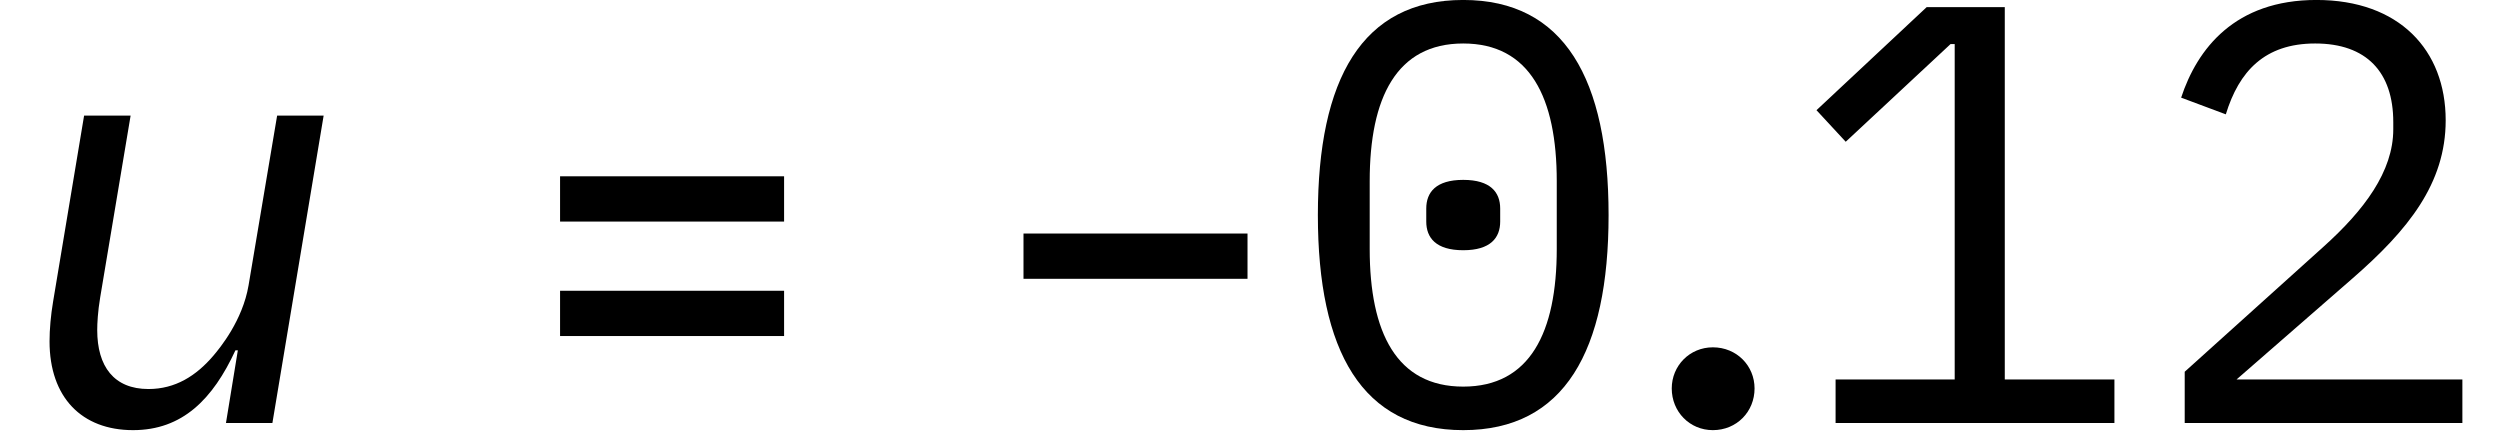
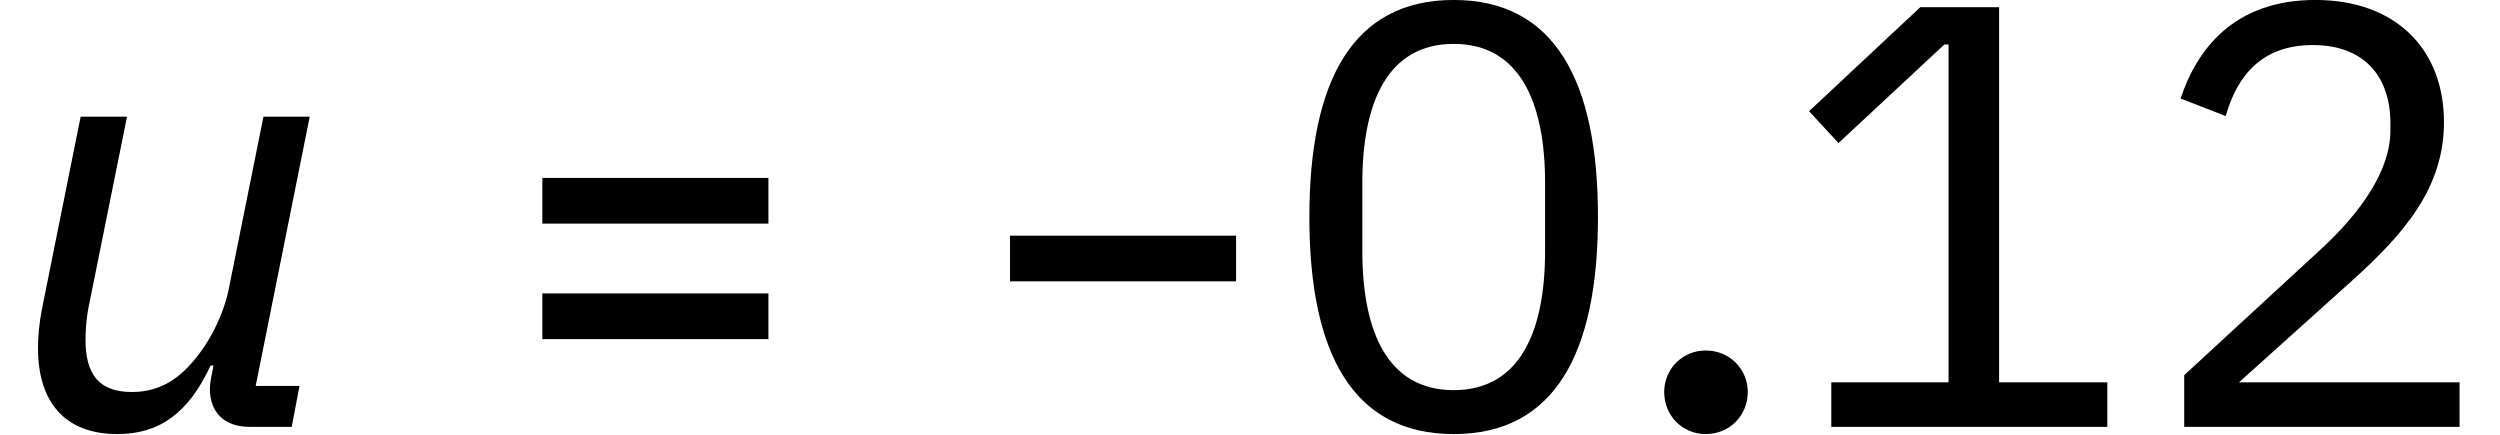
- <svg xmlns="http://www.w3.org/2000/svg" xmlns:xlink="http://www.w3.org/1999/xlink" style="width:4.196em;height:0.722em;vertical-align:-0.012em" fill="currentColor" aria-hidden="true" version="1.1" viewBox="-72 -72 41.799 7.193">
+ <svg xmlns="http://www.w3.org/2000/svg" xmlns:xlink="http://www.w3.org/1999/xlink" style="width:4.158em;height:0.722em;vertical-align:-0.012em" fill="currentColor" aria-hidden="true" version="1.1" viewBox="-72 -72 41.421 7.193">
  <defs>
-     <path id="mcc3d9de0cd91bb30-g0-56" d="M2.152 .086C3.371 .086 3.902-.868 3.902-2.503S3.371-5.093 2.152-5.093S.402-4.139 .402-2.503S.933 .086 2.152 .086ZM2.152-.438C1.349-.438 1.026-1.09 1.026-2.095V-2.912C1.026-3.917 1.349-4.569 2.152-4.569S3.278-3.917 3.278-2.912V-2.095C3.278-1.09 2.955-.438 2.152-.438ZM2.152-2.08C2.482-2.08 2.597-2.231 2.597-2.425V-2.582C2.597-2.776 2.482-2.927 2.152-2.927S1.707-2.776 1.707-2.582V-2.425C1.707-2.231 1.822-2.08 2.152-2.08Z" />
-     <path id="mcc3d9de0cd91bb30-g0-59" d="M3.967 0V-.524H2.647V-5.007H1.707L.38-3.766L.732-3.386L1.994-4.562H2.044V-.524H.61V0H3.967Z" />
-     <path id="mcc3d9de0cd91bb30-g0-60" d="M3.852-.524H1.133L2.532-1.743C3.199-2.324 3.651-2.884 3.651-3.644C3.651-4.49 3.092-5.093 2.095-5.093C1.112-5.093 .66-4.505 .466-3.917L1.004-3.716C1.162-4.232 1.47-4.569 2.08-4.569C2.697-4.569 3.02-4.225 3.02-3.622V-3.536C3.02-3.027 2.668-2.561 2.181-2.123L.509-.617V0H3.852V-.524Z" />
-     <path id="mcc3d9de0cd91bb30-g1-24" d="M2.719 0H3.278L3.895-3.701H3.335L2.991-1.657C2.919-1.234 2.647-.904 2.568-.811C2.36-.567 2.109-.409 1.786-.409C1.37-.409 1.169-.681 1.169-1.119C1.169-1.198 1.176-1.341 1.205-1.514L1.571-3.701H1.011L.638-1.463C.61-1.298 .595-1.126 .595-.983C.595-.308 .983 .086 1.6 .086C2.195 .086 2.561-.287 2.833-.875H2.862L2.719 0Z" />
+     <path id="mcc3d9de0cd91bb30-g0-56" d="M2.152 .086C3.35 .086 3.873-.868 3.873-2.503S3.35-5.093 2.152-5.093S.43-4.139 .43-2.503S.954 .086 2.152 .086ZM2.152-.438C1.37-.438 1.062-1.126 1.062-2.095V-2.912C1.062-3.881 1.37-4.569 2.152-4.569S3.242-3.881 3.242-2.912V-2.095C3.242-1.126 2.934-.438 2.152-.438Z" />
+     <path id="mcc3d9de0cd91bb30-g0-59" d="M3.924 0V-.531H2.633V-5.007H1.693L.366-3.766L.717-3.386L1.98-4.562H2.03V-.531H.631V0H3.924Z" />
+     <path id="mcc3d9de0cd91bb30-g0-60" d="M3.823-.531H1.191L2.539-1.743C3.178-2.317 3.637-2.862 3.637-3.637C3.637-4.49 3.077-5.093 2.102-5.093C1.133-5.093 .689-4.505 .495-3.917L1.033-3.708C1.169-4.182 1.456-4.555 2.073-4.555S2.998-4.175 2.998-3.622V-3.536C2.998-3.056 2.64-2.554 2.173-2.123L.538-.617V0H3.823V-.531Z" />
+     <path id="mcc3d9de0cd91bb30-g1-24" d="M.961-3.701L.502-1.42C.466-1.241 .452-1.076 .452-.94C.452-.301 .768 .086 1.399 .086C1.908 .086 2.252-.172 2.511-.732H2.546L2.532-.66C2.511-.56 2.503-.502 2.503-.452C2.503-.187 2.661 0 2.977 0H3.479L3.572-.488H3.049L3.694-3.701H3.142L2.726-1.635C2.668-1.356 2.503-.983 2.238-.71C2.044-.509 1.829-.416 1.571-.416C1.176-.416 1.019-.631 1.019-1.04C1.019-1.126 1.026-1.277 1.054-1.42L1.514-3.701H.961Z" />
    <path id="mcc3d9de0cd91bb30-g2-15" d="M.854-.911C.574-.911 .359-.689 .359-.416C.359-.136 .574 .086 .854 .086C1.141 .086 1.356-.136 1.356-.416C1.356-.689 1.141-.911 .854-.911Z" />
    <path id="mcc3d9de0cd91bb30-g2-30" d="M.445-1.047H3.142V-1.592H.445V-1.047ZM.445-2.425H3.142V-2.97H.445V-2.425Z" />
    <path id="mcc3d9de0cd91bb30-g2-754" d="M.445-1.736H3.142V-2.281H.445V-1.736Z" />
    <use id="mcc3d9de0cd91bb30-g3-56" xlink:href="#mcc3d9de0cd91bb30-g0-56" transform="scale(1.388889)" />
    <use id="mcc3d9de0cd91bb30-g3-59" xlink:href="#mcc3d9de0cd91bb30-g0-59" transform="scale(1.388889)" />
    <use id="mcc3d9de0cd91bb30-g3-60" xlink:href="#mcc3d9de0cd91bb30-g0-60" transform="scale(1.388889)" />
    <use id="mcc3d9de0cd91bb30-g4-24" xlink:href="#mcc3d9de0cd91bb30-g1-24" transform="scale(1.388889)" />
    <use id="mcc3d9de0cd91bb30-g5-15" xlink:href="#mcc3d9de0cd91bb30-g2-15" transform="scale(1.388889)" />
    <use id="mcc3d9de0cd91bb30-g5-30" xlink:href="#mcc3d9de0cd91bb30-g2-30" transform="scale(1.388889)" />
    <use id="mcc3d9de0cd91bb30-g5-754" xlink:href="#mcc3d9de0cd91bb30-g2-754" transform="scale(1.388889)" />
  </defs>
  <g id="mcc3d9de0cd91bb30-page12">
    <use x="-72" y="-64.927" xlink:href="#mcc3d9de0cd91bb30-g4-24" />
-     <use x="-63.255" y="-64.927" xlink:href="#mcc3d9de0cd91bb30-g5-30" />
-     <use x="-55.506" y="-64.927" xlink:href="#mcc3d9de0cd91bb30-g5-754" />
-     <use x="-50.524" y="-64.927" xlink:href="#mcc3d9de0cd91bb30-g3-56" />
-     <use x="-44.547" y="-64.927" xlink:href="#mcc3d9de0cd91bb30-g5-15" />
-     <use x="-42.156" y="-64.927" xlink:href="#mcc3d9de0cd91bb30-g3-59" />
-     <use x="-36.178" y="-64.927" xlink:href="#mcc3d9de0cd91bb30-g3-60" />
+     <use x="-63.633" y="-64.927" xlink:href="#mcc3d9de0cd91bb30-g5-30" />
+     <use x="-55.884" y="-64.927" xlink:href="#mcc3d9de0cd91bb30-g5-754" />
+     <use x="-50.903" y="-64.927" xlink:href="#mcc3d9de0cd91bb30-g3-56" />
+     <use x="-44.925" y="-64.927" xlink:href="#mcc3d9de0cd91bb30-g5-15" />
+     <use x="-42.534" y="-64.927" xlink:href="#mcc3d9de0cd91bb30-g3-59" />
+     <use x="-36.557" y="-64.927" xlink:href="#mcc3d9de0cd91bb30-g3-60" />
  </g>
</svg>
